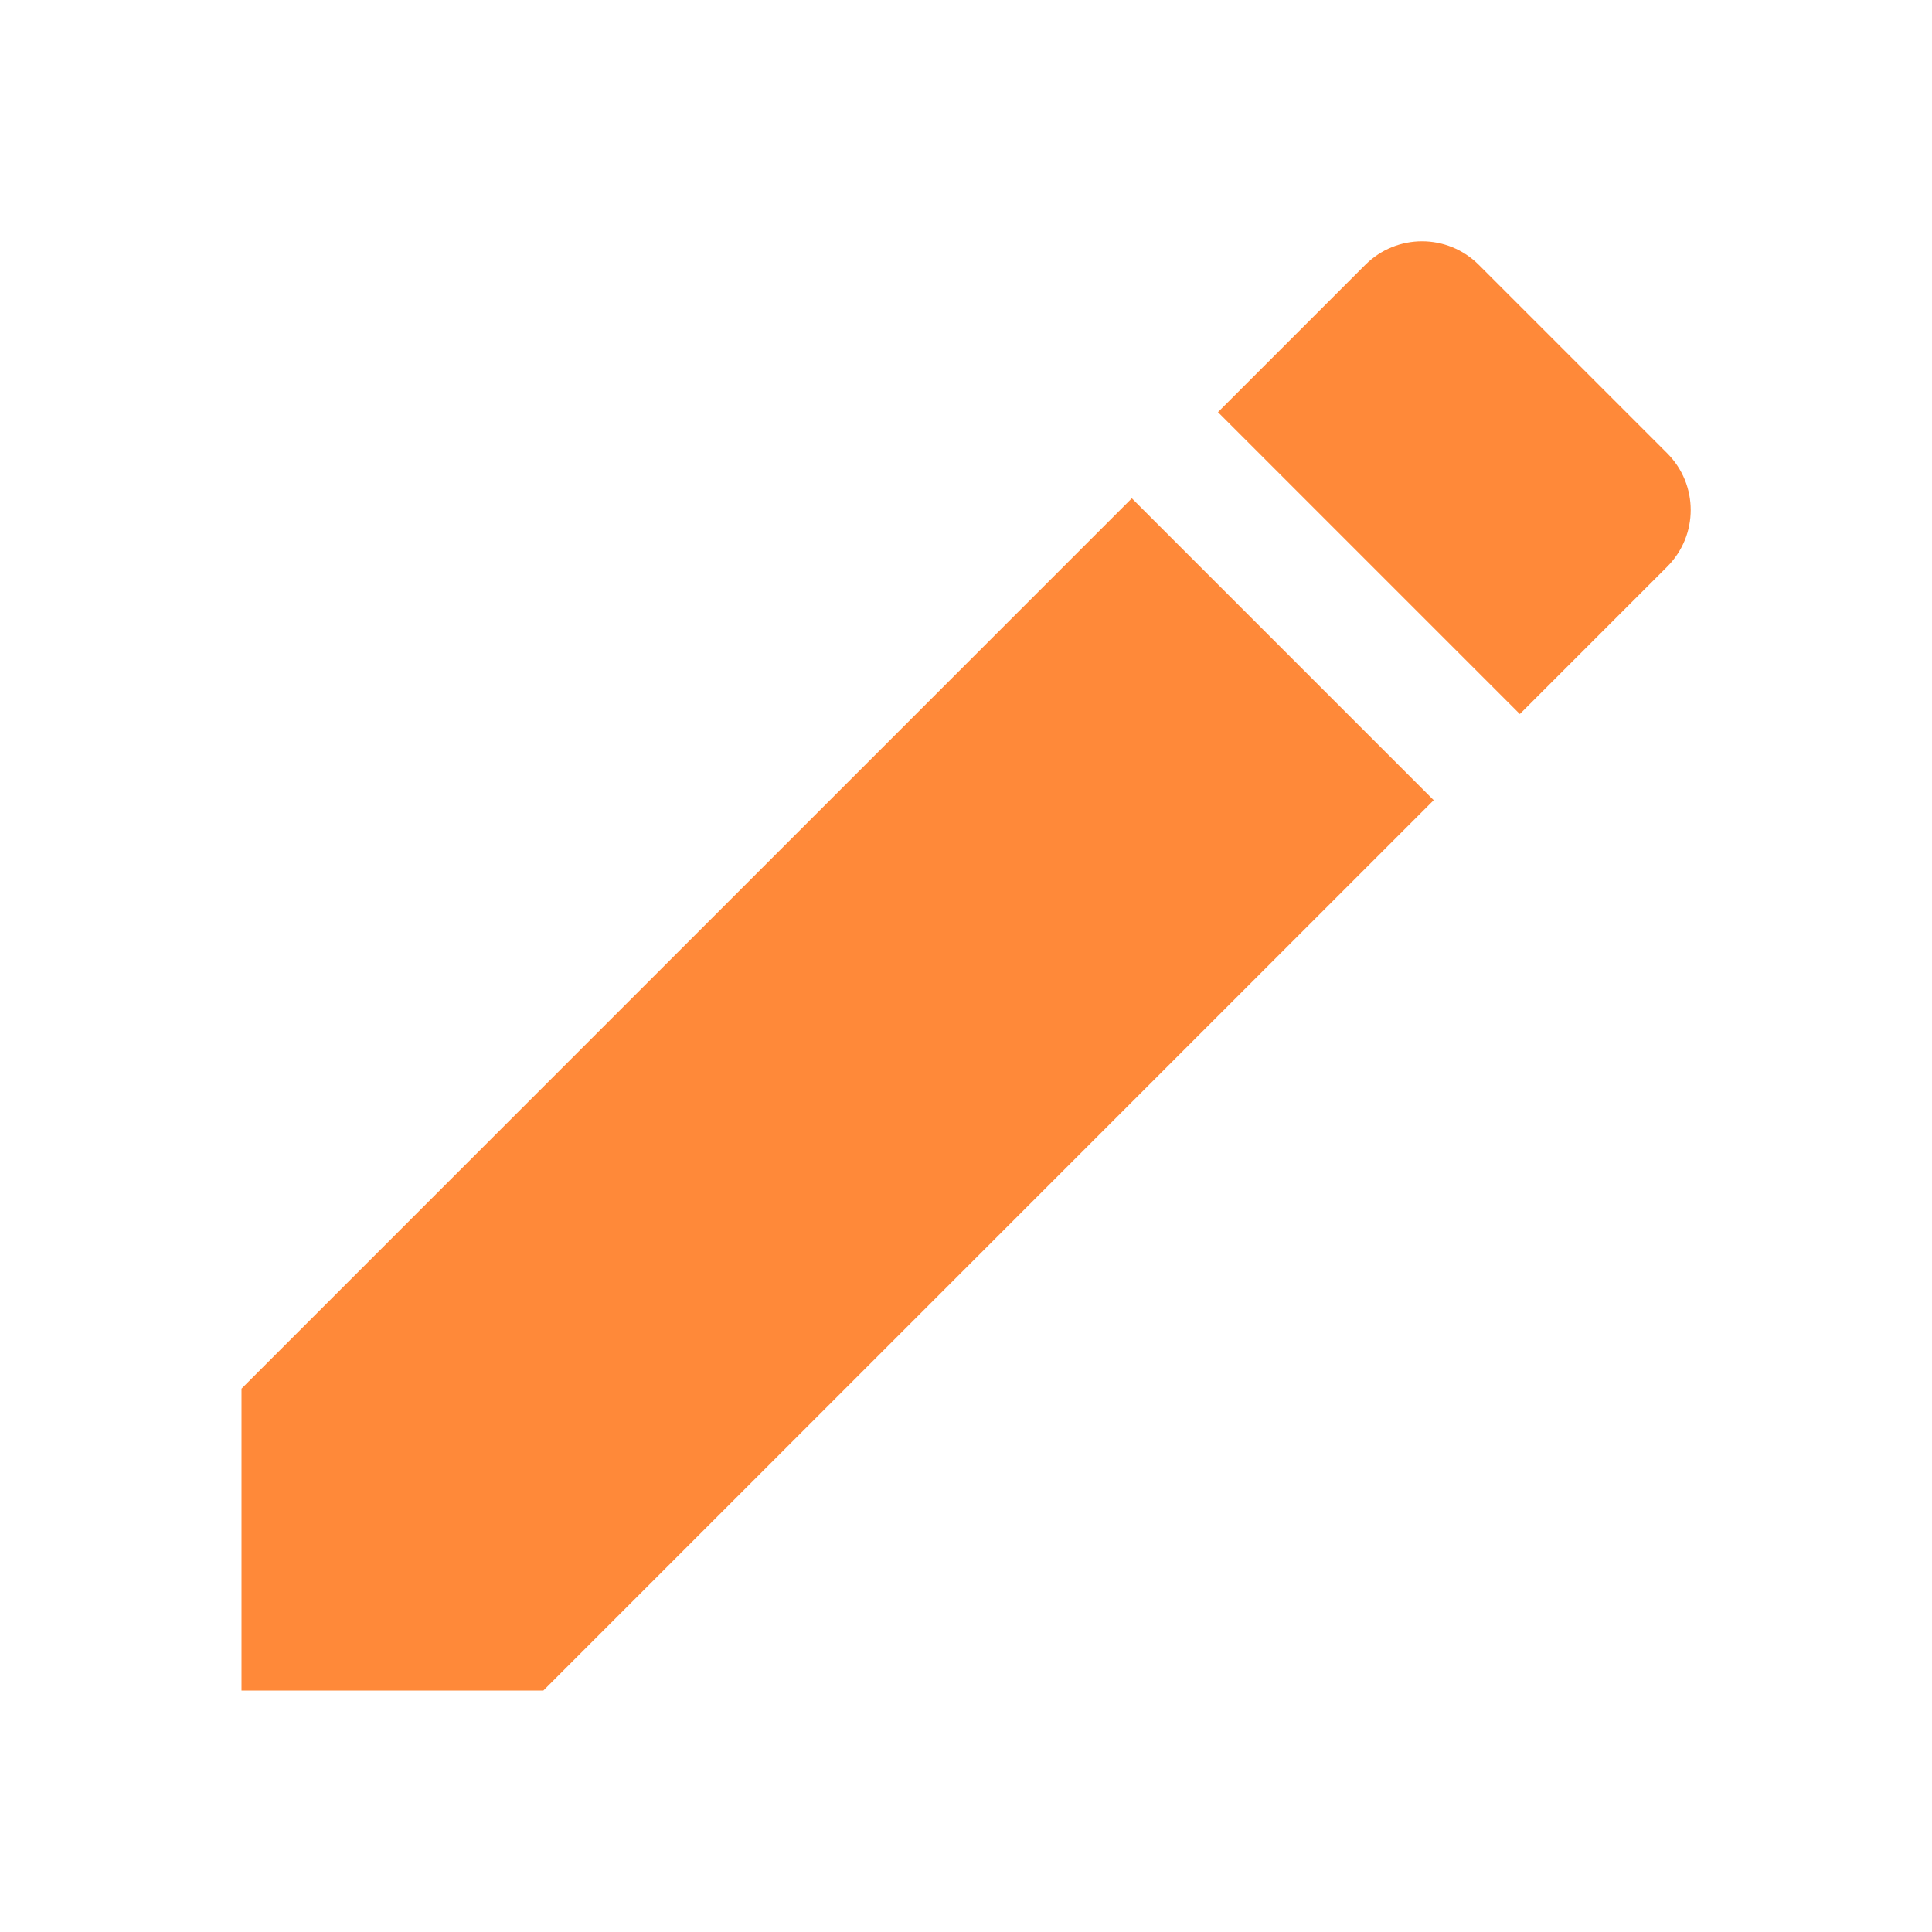
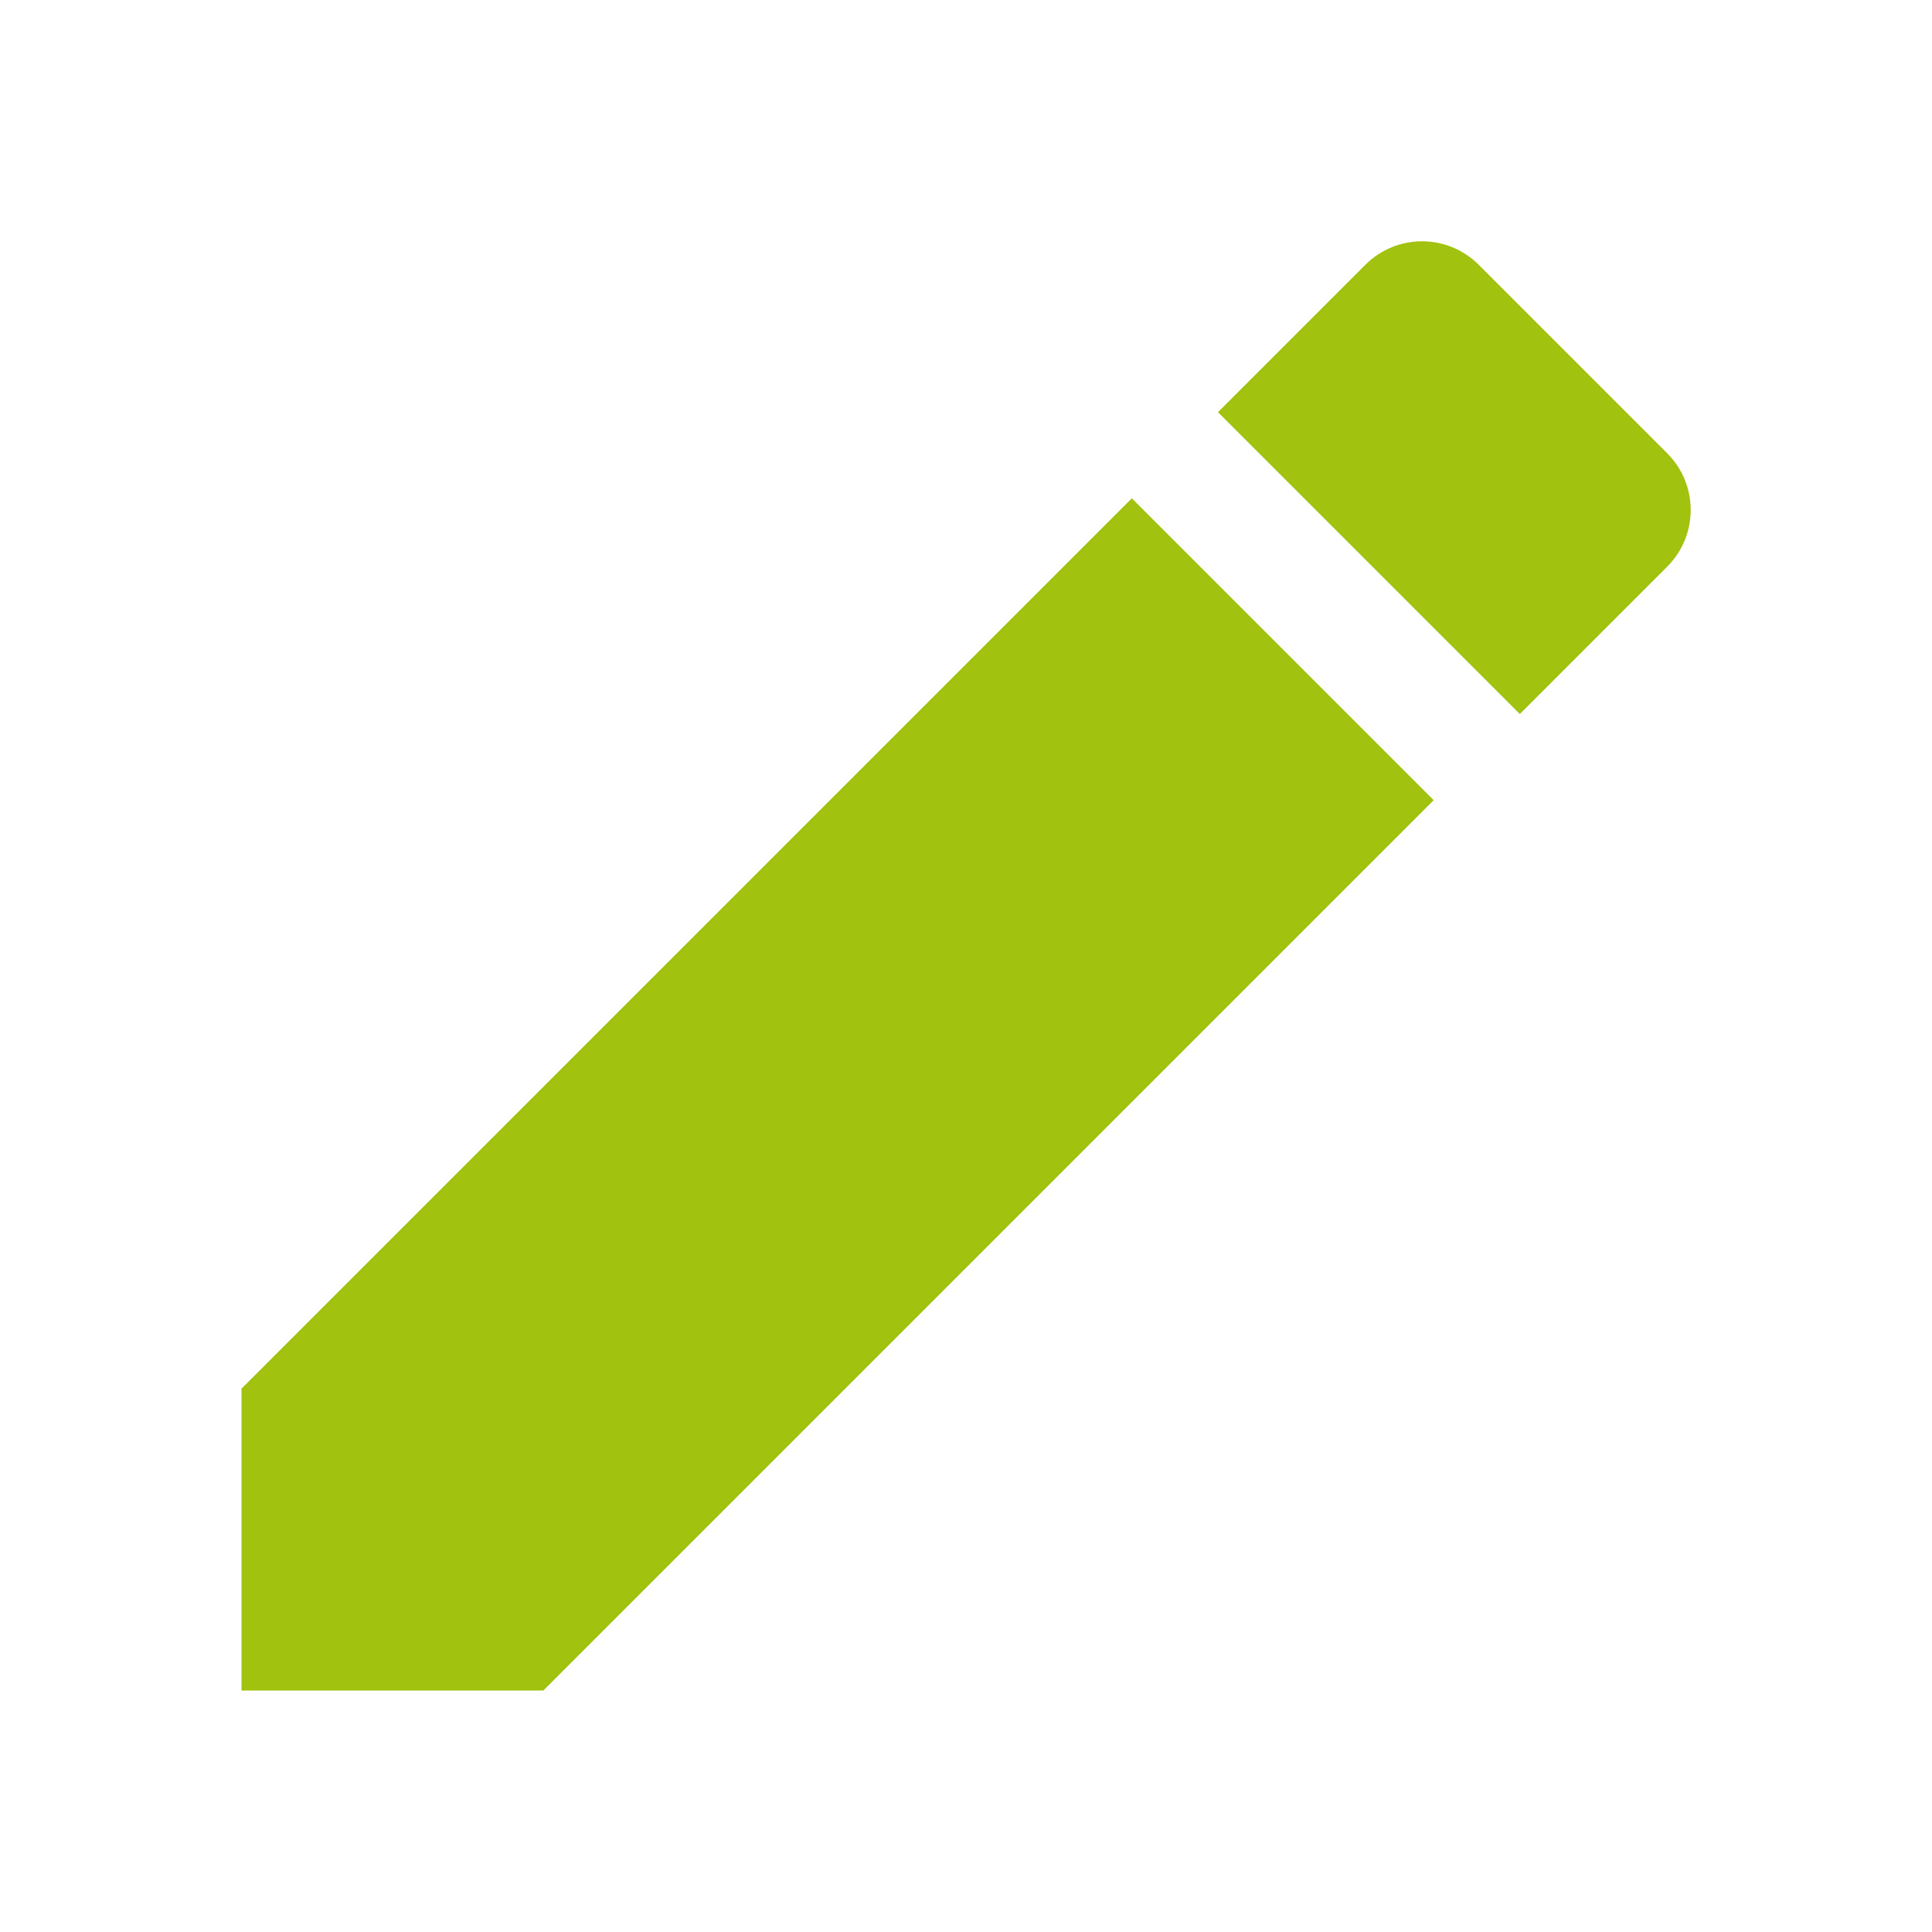
<svg xmlns="http://www.w3.org/2000/svg" height="24" viewBox="0 0 24 24" width="24">
  <path d="M0 0h24v24H0z" fill="none" />
-   <path style="fill:#ff8939" d="M3 17.25V21h3.75L17.81 9.94l-3.75-3.75L3 17.25zM20.71 7.04c.39-.39.39-1.02 0-1.41l-2.34-2.34c-.39-.39-1.02-.39-1.41 0l-1.83 1.83 3.75 3.75 1.83-1.83z" />
+   <path style="fill:#A1C20E" d="M3 17.25V21h3.75L17.81 9.94l-3.75-3.75L3 17.25zM20.71 7.04c.39-.39.39-1.02 0-1.41l-2.34-2.34c-.39-.39-1.02-.39-1.41 0l-1.83 1.83 3.75 3.75 1.83-1.83z" />
</svg>
